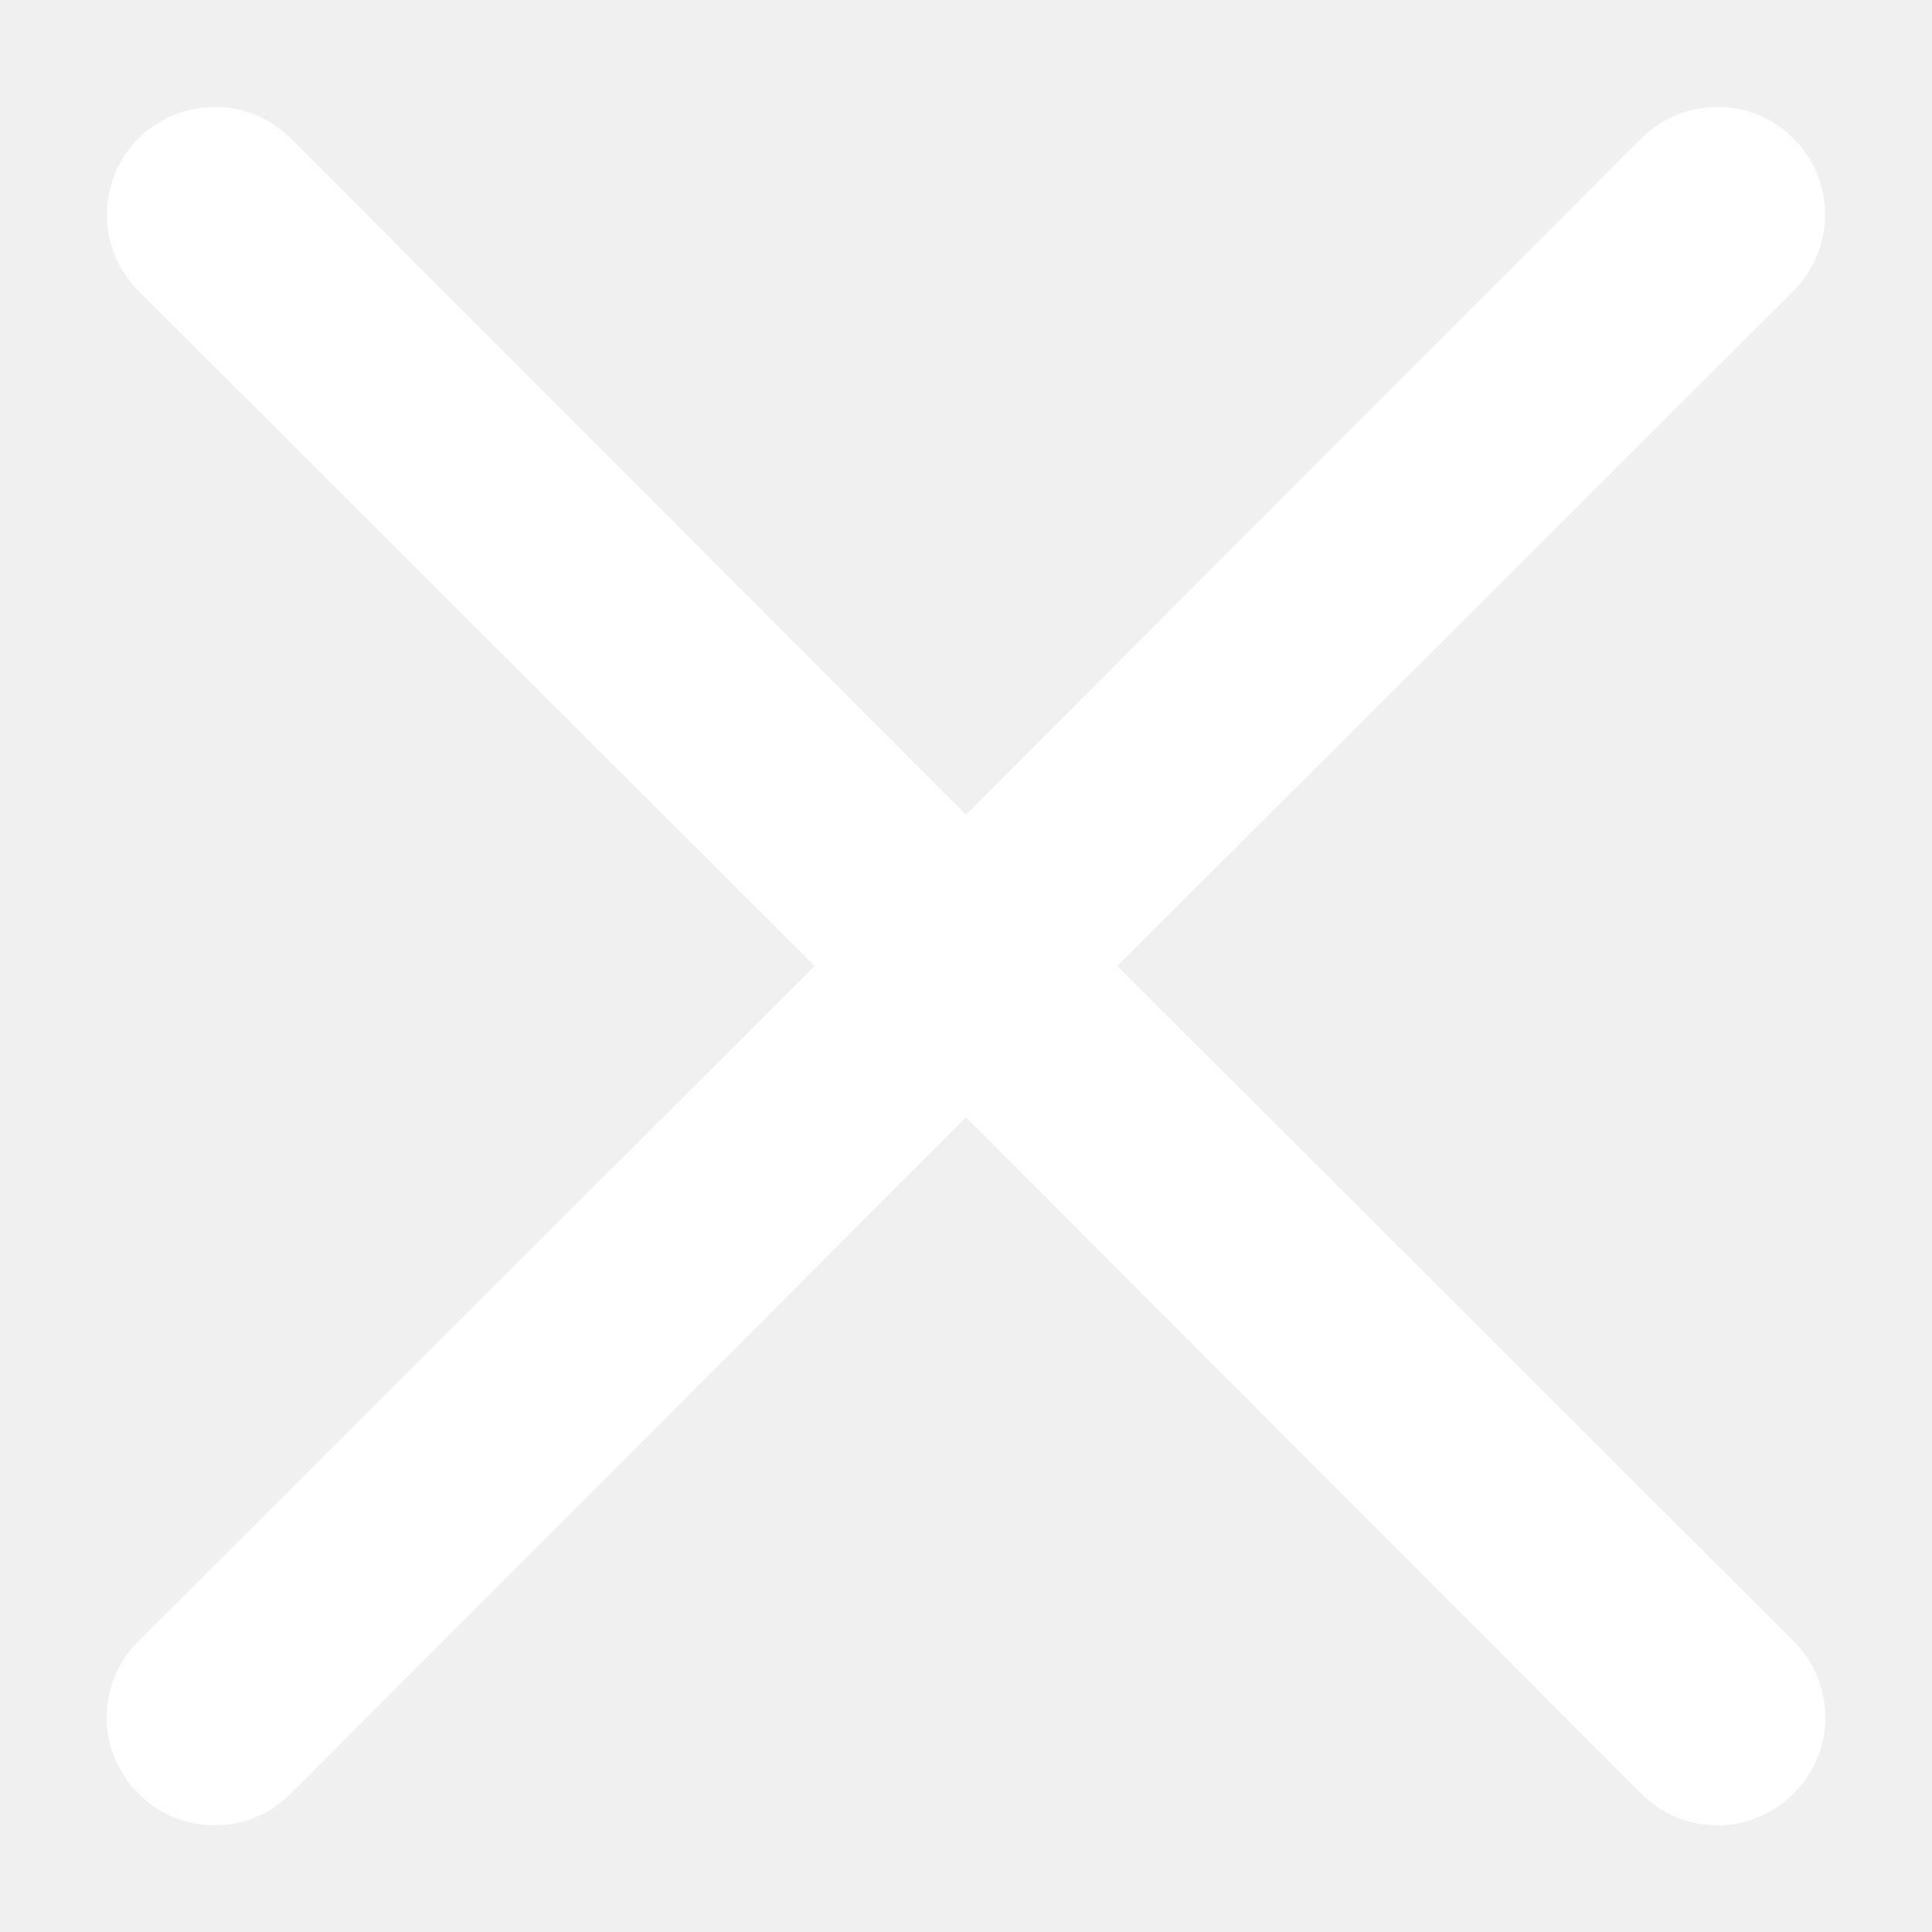
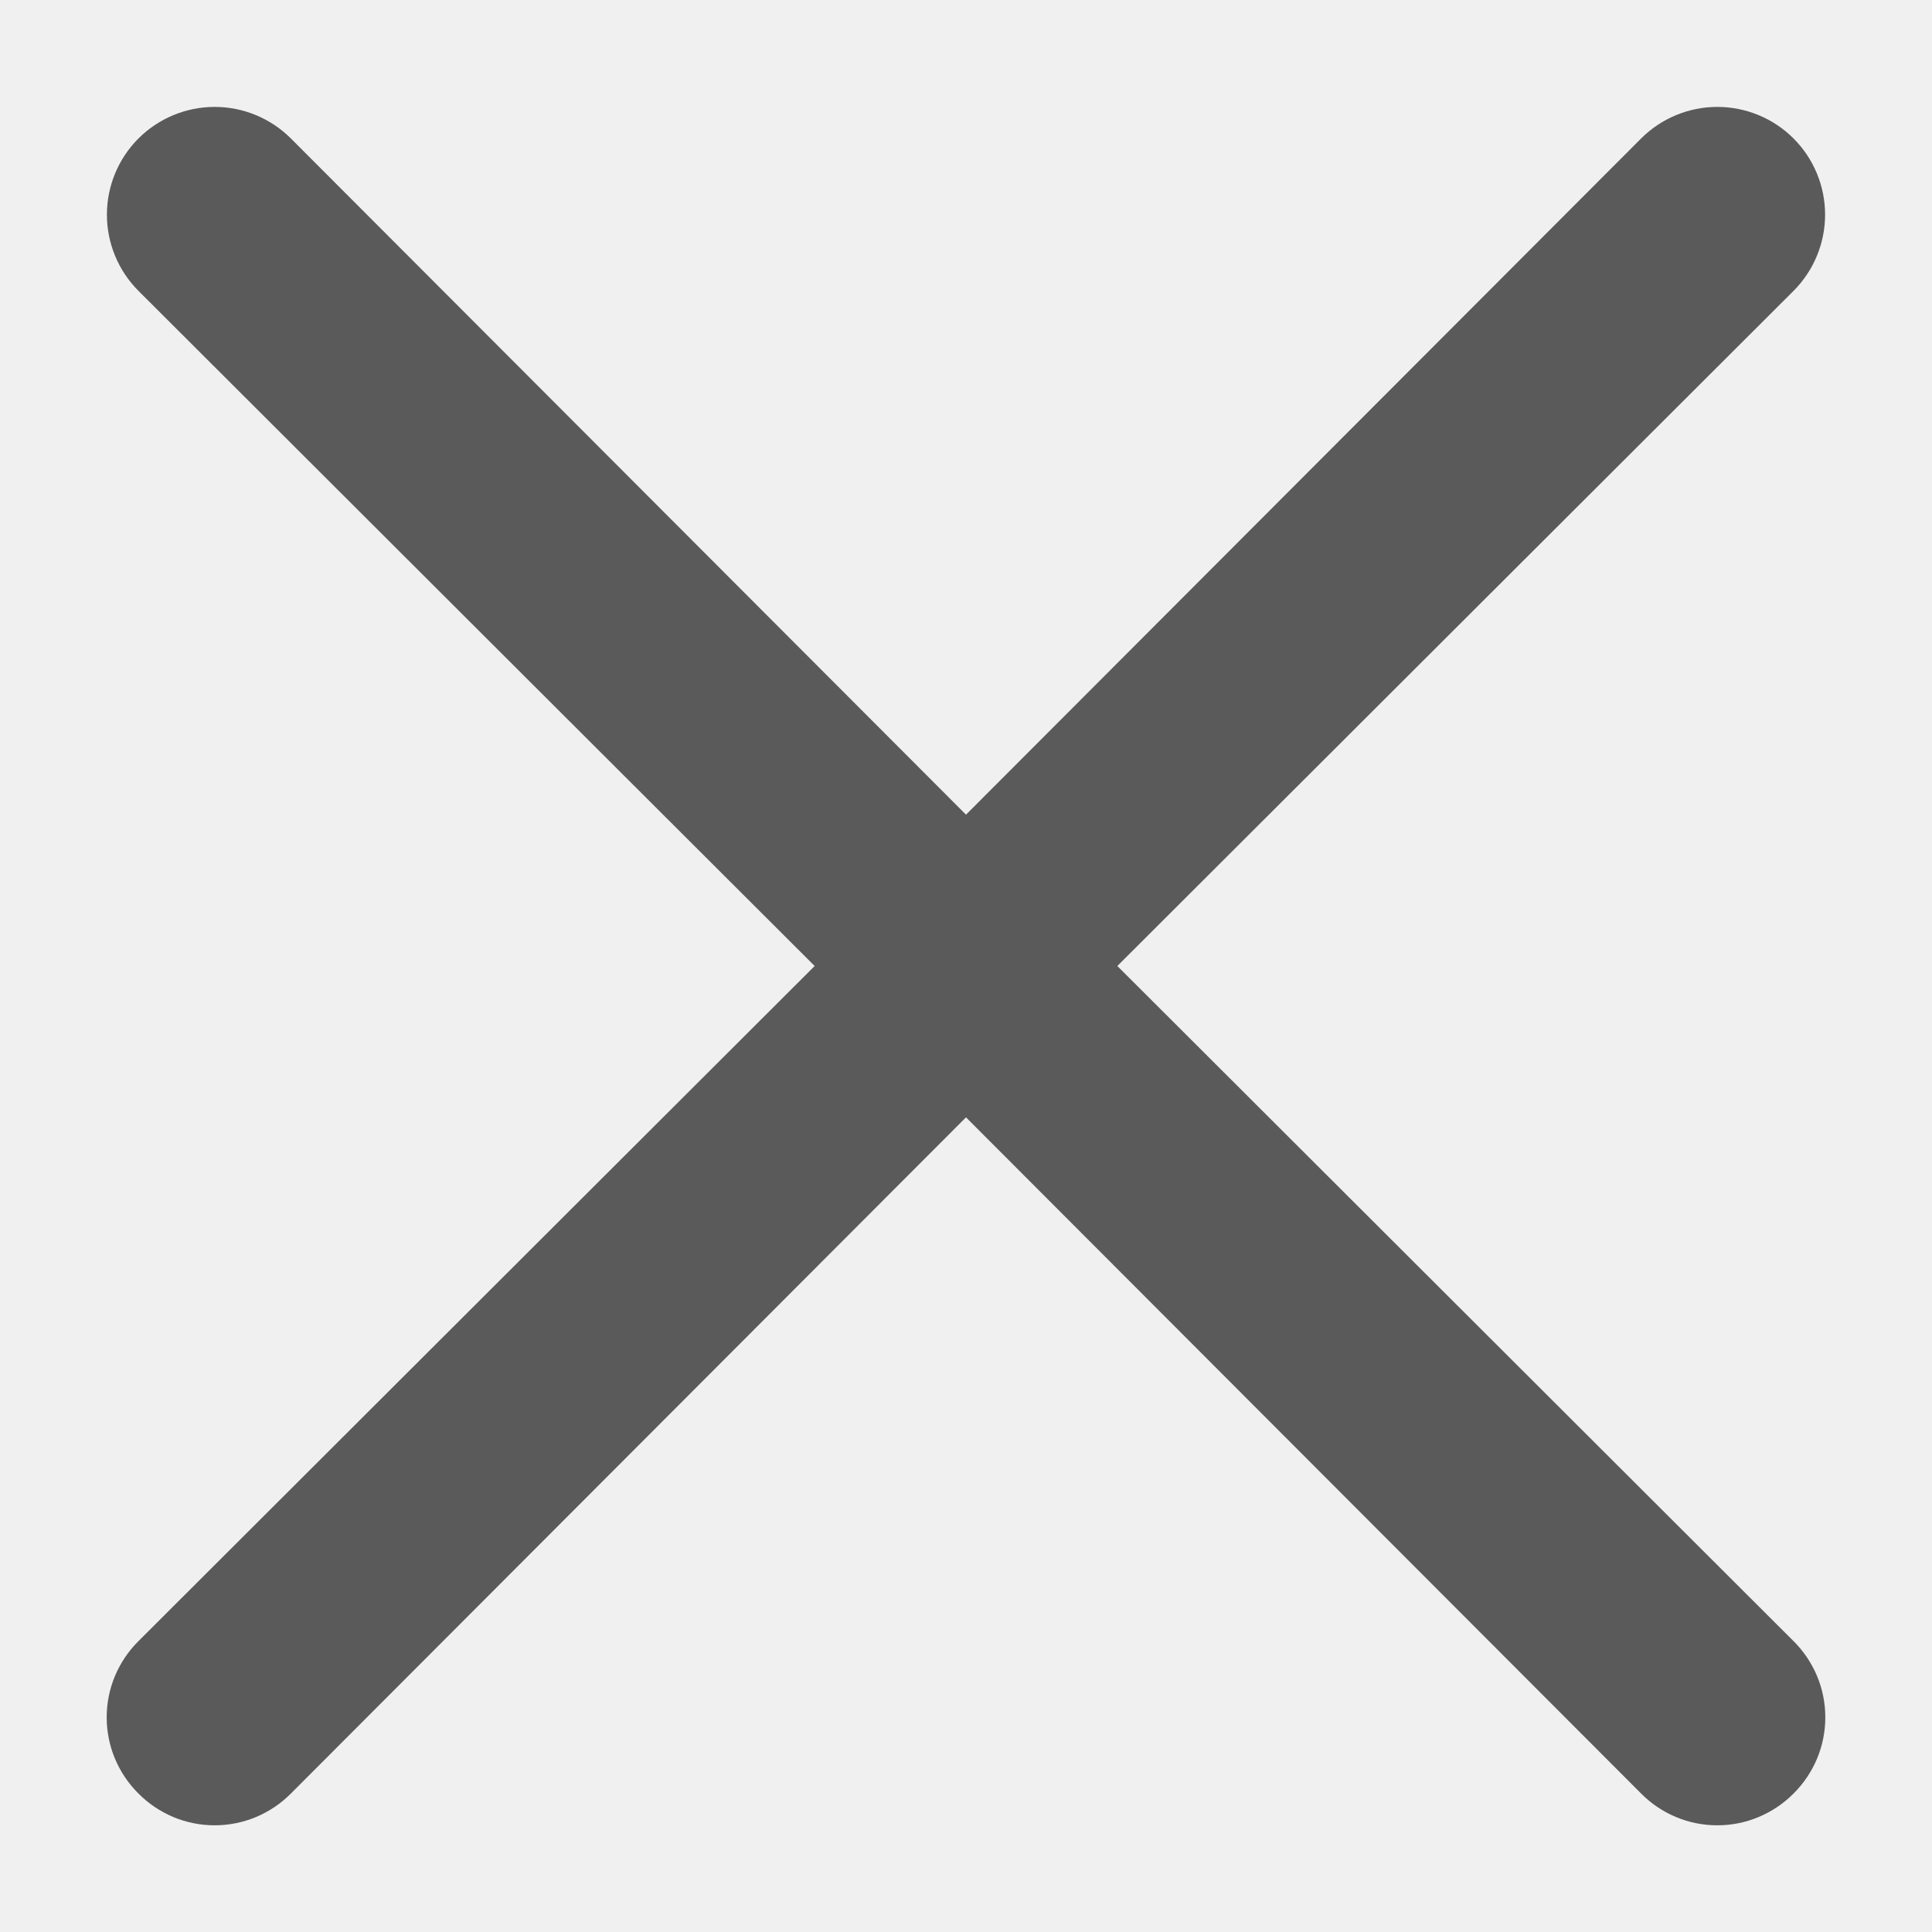
- <svg xmlns="http://www.w3.org/2000/svg" width="18" height="18" viewBox="0 0 18 18" fill="#FFF">
-   <path d="M10.41 9L16.71 2.71C16.898 2.522 17.004 2.266 17.004 2C17.004 1.734 16.898 1.478 16.71 1.29C16.522 1.102 16.266 0.996 16 0.996C15.734 0.996 15.478 1.102 15.29 1.29L9 7.59L2.71 1.29C2.522 1.102 2.266 0.996 2 0.996C1.734 0.996 1.478 1.102 1.29 1.29C1.102 1.478 0.996 1.734 0.996 2C0.996 2.266 1.102 2.522 1.29 2.71L7.59 9L1.29 15.29C1.196 15.383 1.122 15.494 1.071 15.615C1.02 15.737 0.994 15.868 0.994 16C0.994 16.132 1.02 16.263 1.071 16.385C1.122 16.506 1.196 16.617 1.29 16.71C1.383 16.804 1.494 16.878 1.615 16.929C1.737 16.98 1.868 17.006 2 17.006C2.132 17.006 2.263 16.98 2.385 16.929C2.506 16.878 2.617 16.804 2.71 16.71L9 10.41L15.29 16.71C15.383 16.804 15.493 16.878 15.615 16.929C15.737 16.98 15.868 17.006 16 17.006C16.132 17.006 16.263 16.98 16.384 16.929C16.506 16.878 16.617 16.804 16.71 16.71C16.804 16.617 16.878 16.506 16.929 16.385C16.98 16.263 17.006 16.132 17.006 16C17.006 15.868 16.98 15.737 16.929 15.615C16.878 15.494 16.804 15.383 16.71 15.29L10.41 9Z" fill="#FFFFFF" />
+ <svg xmlns="http://www.w3.org/2000/svg" width="18" height="18" viewBox="0 0 18 18" fill="#5A5A5A">
+   <path d="M10.41 9L16.71 2.71C16.898 2.522 17.004 2.266 17.004 2C17.004 1.734 16.898 1.478 16.71 1.29C16.522 1.102 16.266 0.996 16 0.996C15.734 0.996 15.478 1.102 15.29 1.29L9 7.59L2.71 1.29C2.522 1.102 2.266 0.996 2 0.996C1.734 0.996 1.478 1.102 1.29 1.29C1.102 1.478 0.996 1.734 0.996 2C0.996 2.266 1.102 2.522 1.29 2.71L7.59 9L1.29 15.29C1.196 15.383 1.122 15.494 1.071 15.615C1.02 15.737 0.994 15.868 0.994 16C0.994 16.132 1.02 16.263 1.071 16.385C1.122 16.506 1.196 16.617 1.29 16.71C1.383 16.804 1.494 16.878 1.615 16.929C1.737 16.98 1.868 17.006 2 17.006C2.132 17.006 2.263 16.98 2.385 16.929C2.506 16.878 2.617 16.804 2.71 16.71L9 10.41L15.29 16.71C15.383 16.804 15.493 16.878 15.615 16.929C15.737 16.98 15.868 17.006 16 17.006C16.132 17.006 16.263 16.98 16.384 16.929C16.506 16.878 16.617 16.804 16.71 16.71C16.804 16.617 16.878 16.506 16.929 16.385C16.98 16.263 17.006 16.132 17.006 16C17.006 15.868 16.98 15.737 16.929 15.615C16.878 15.494 16.804 15.383 16.71 15.29L10.41 9Z" fill="#5A5A5A" />
</svg>
